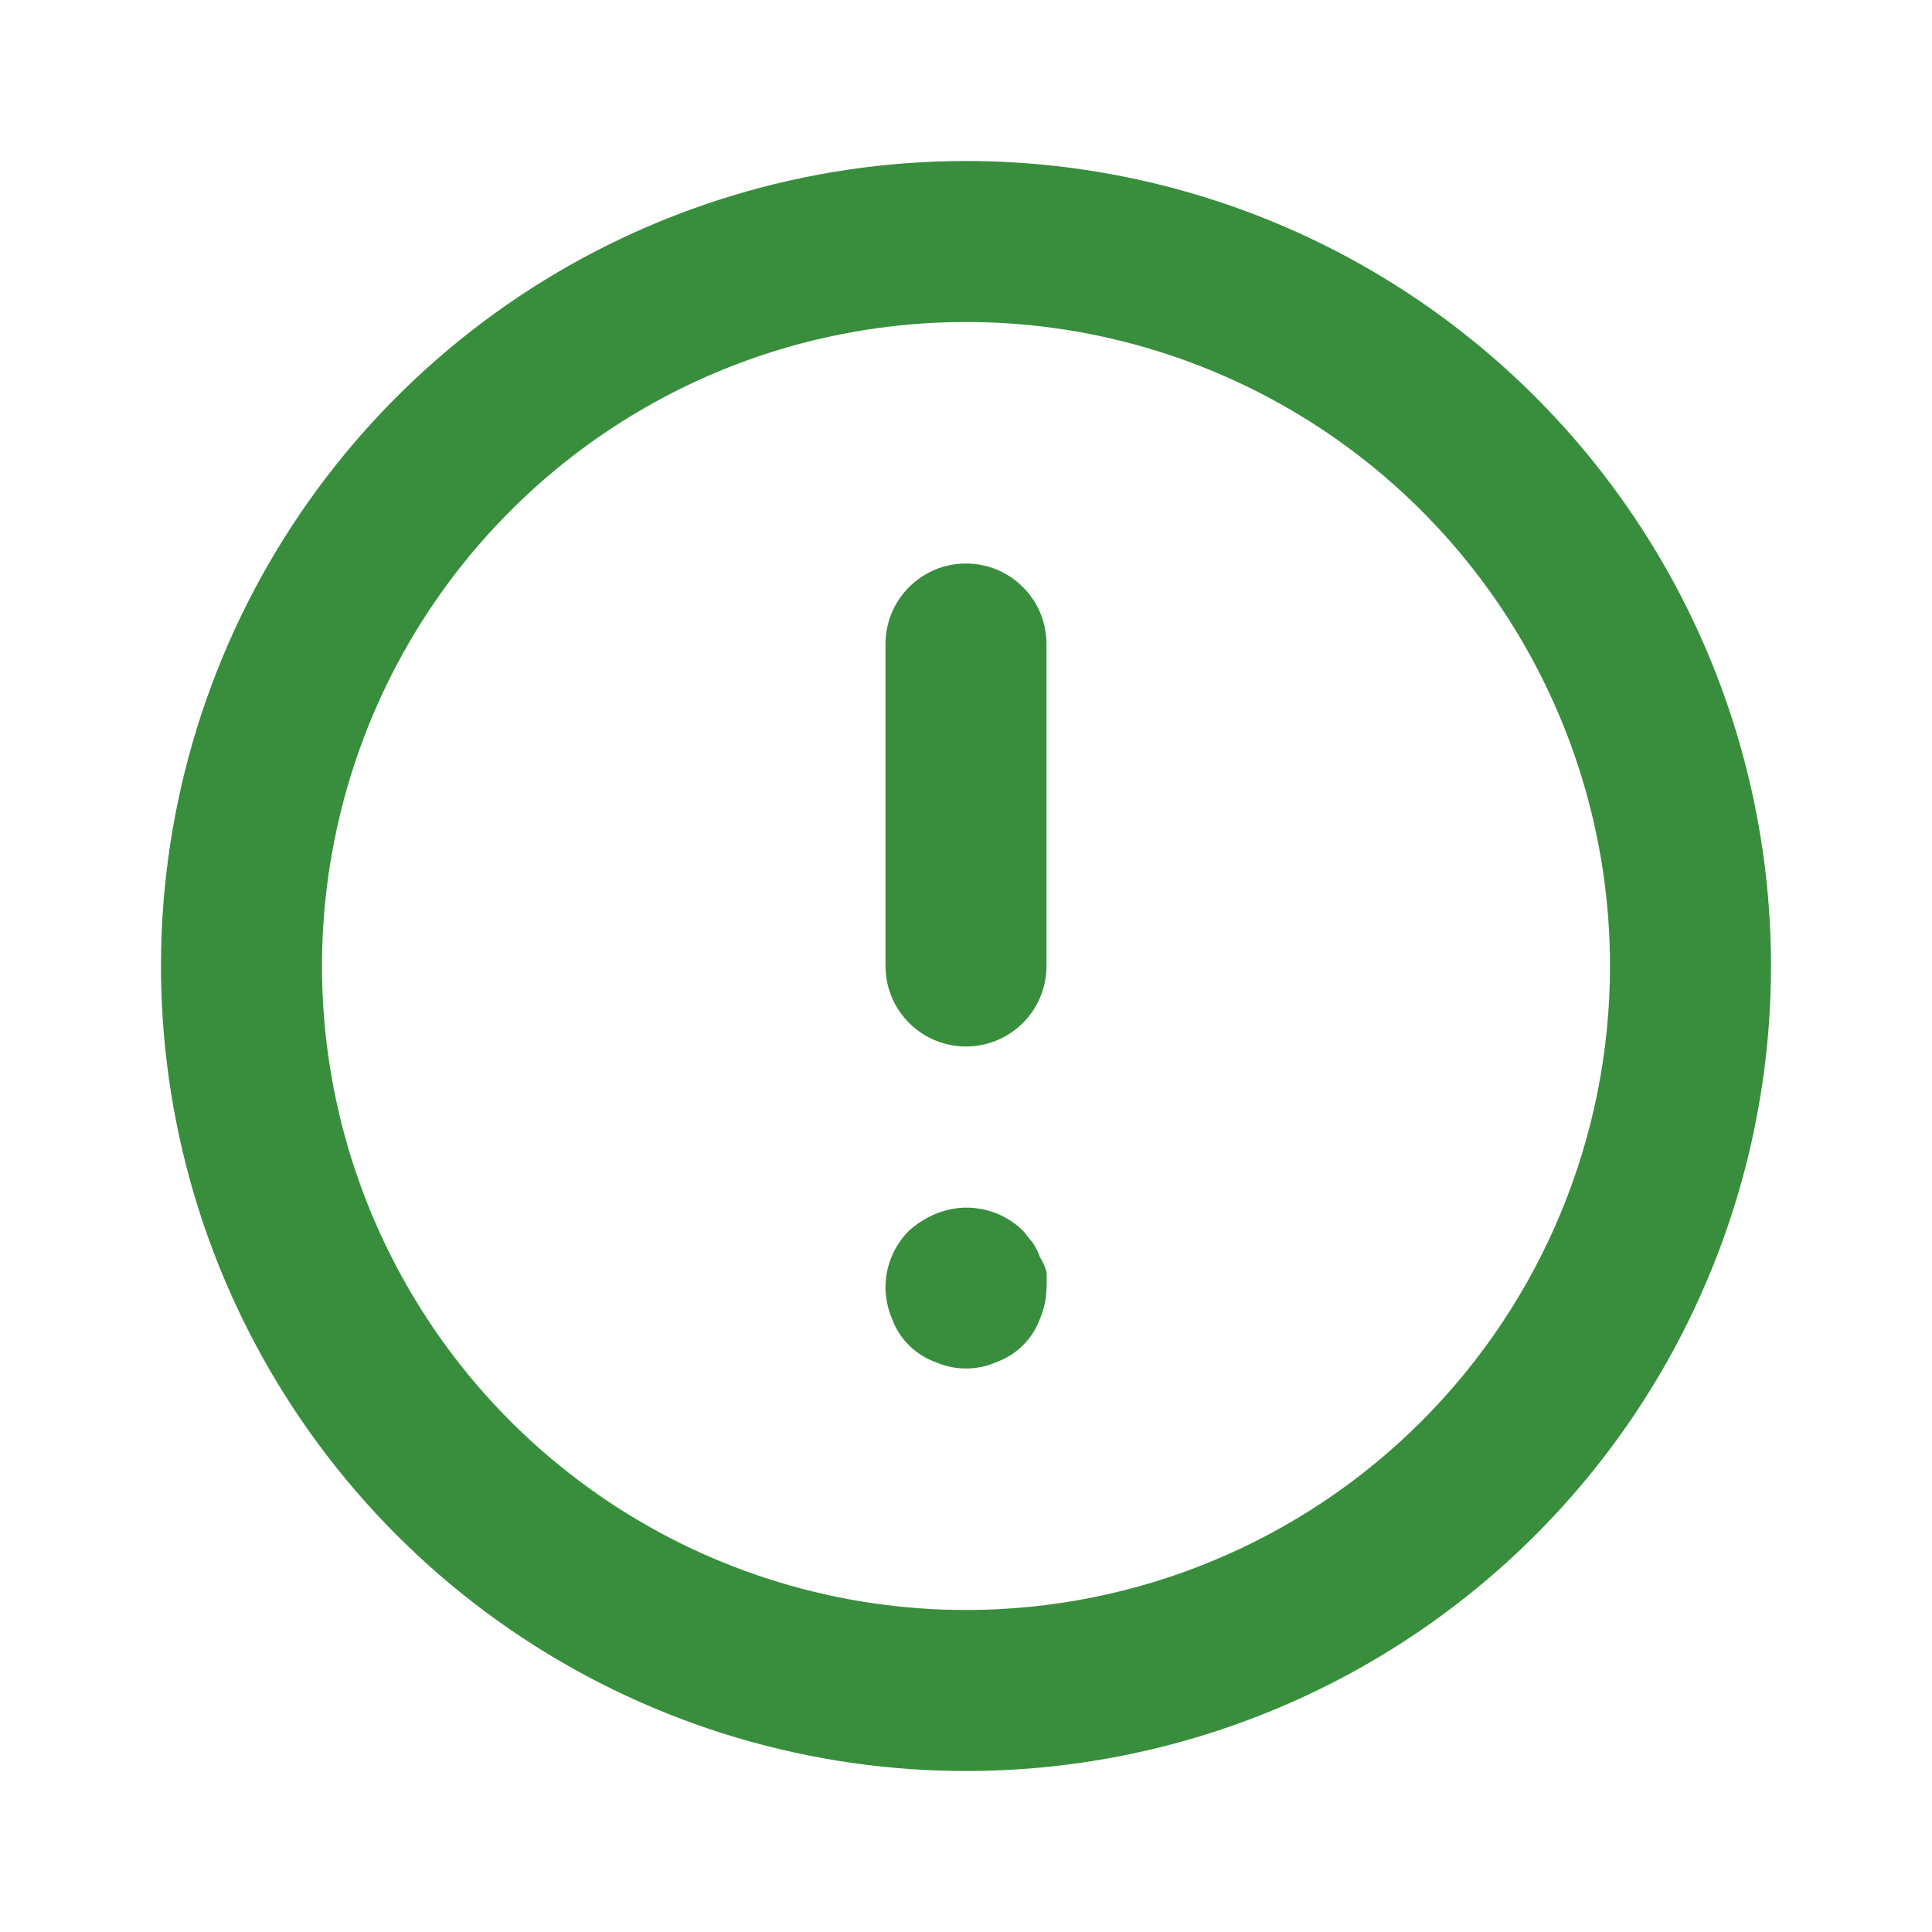
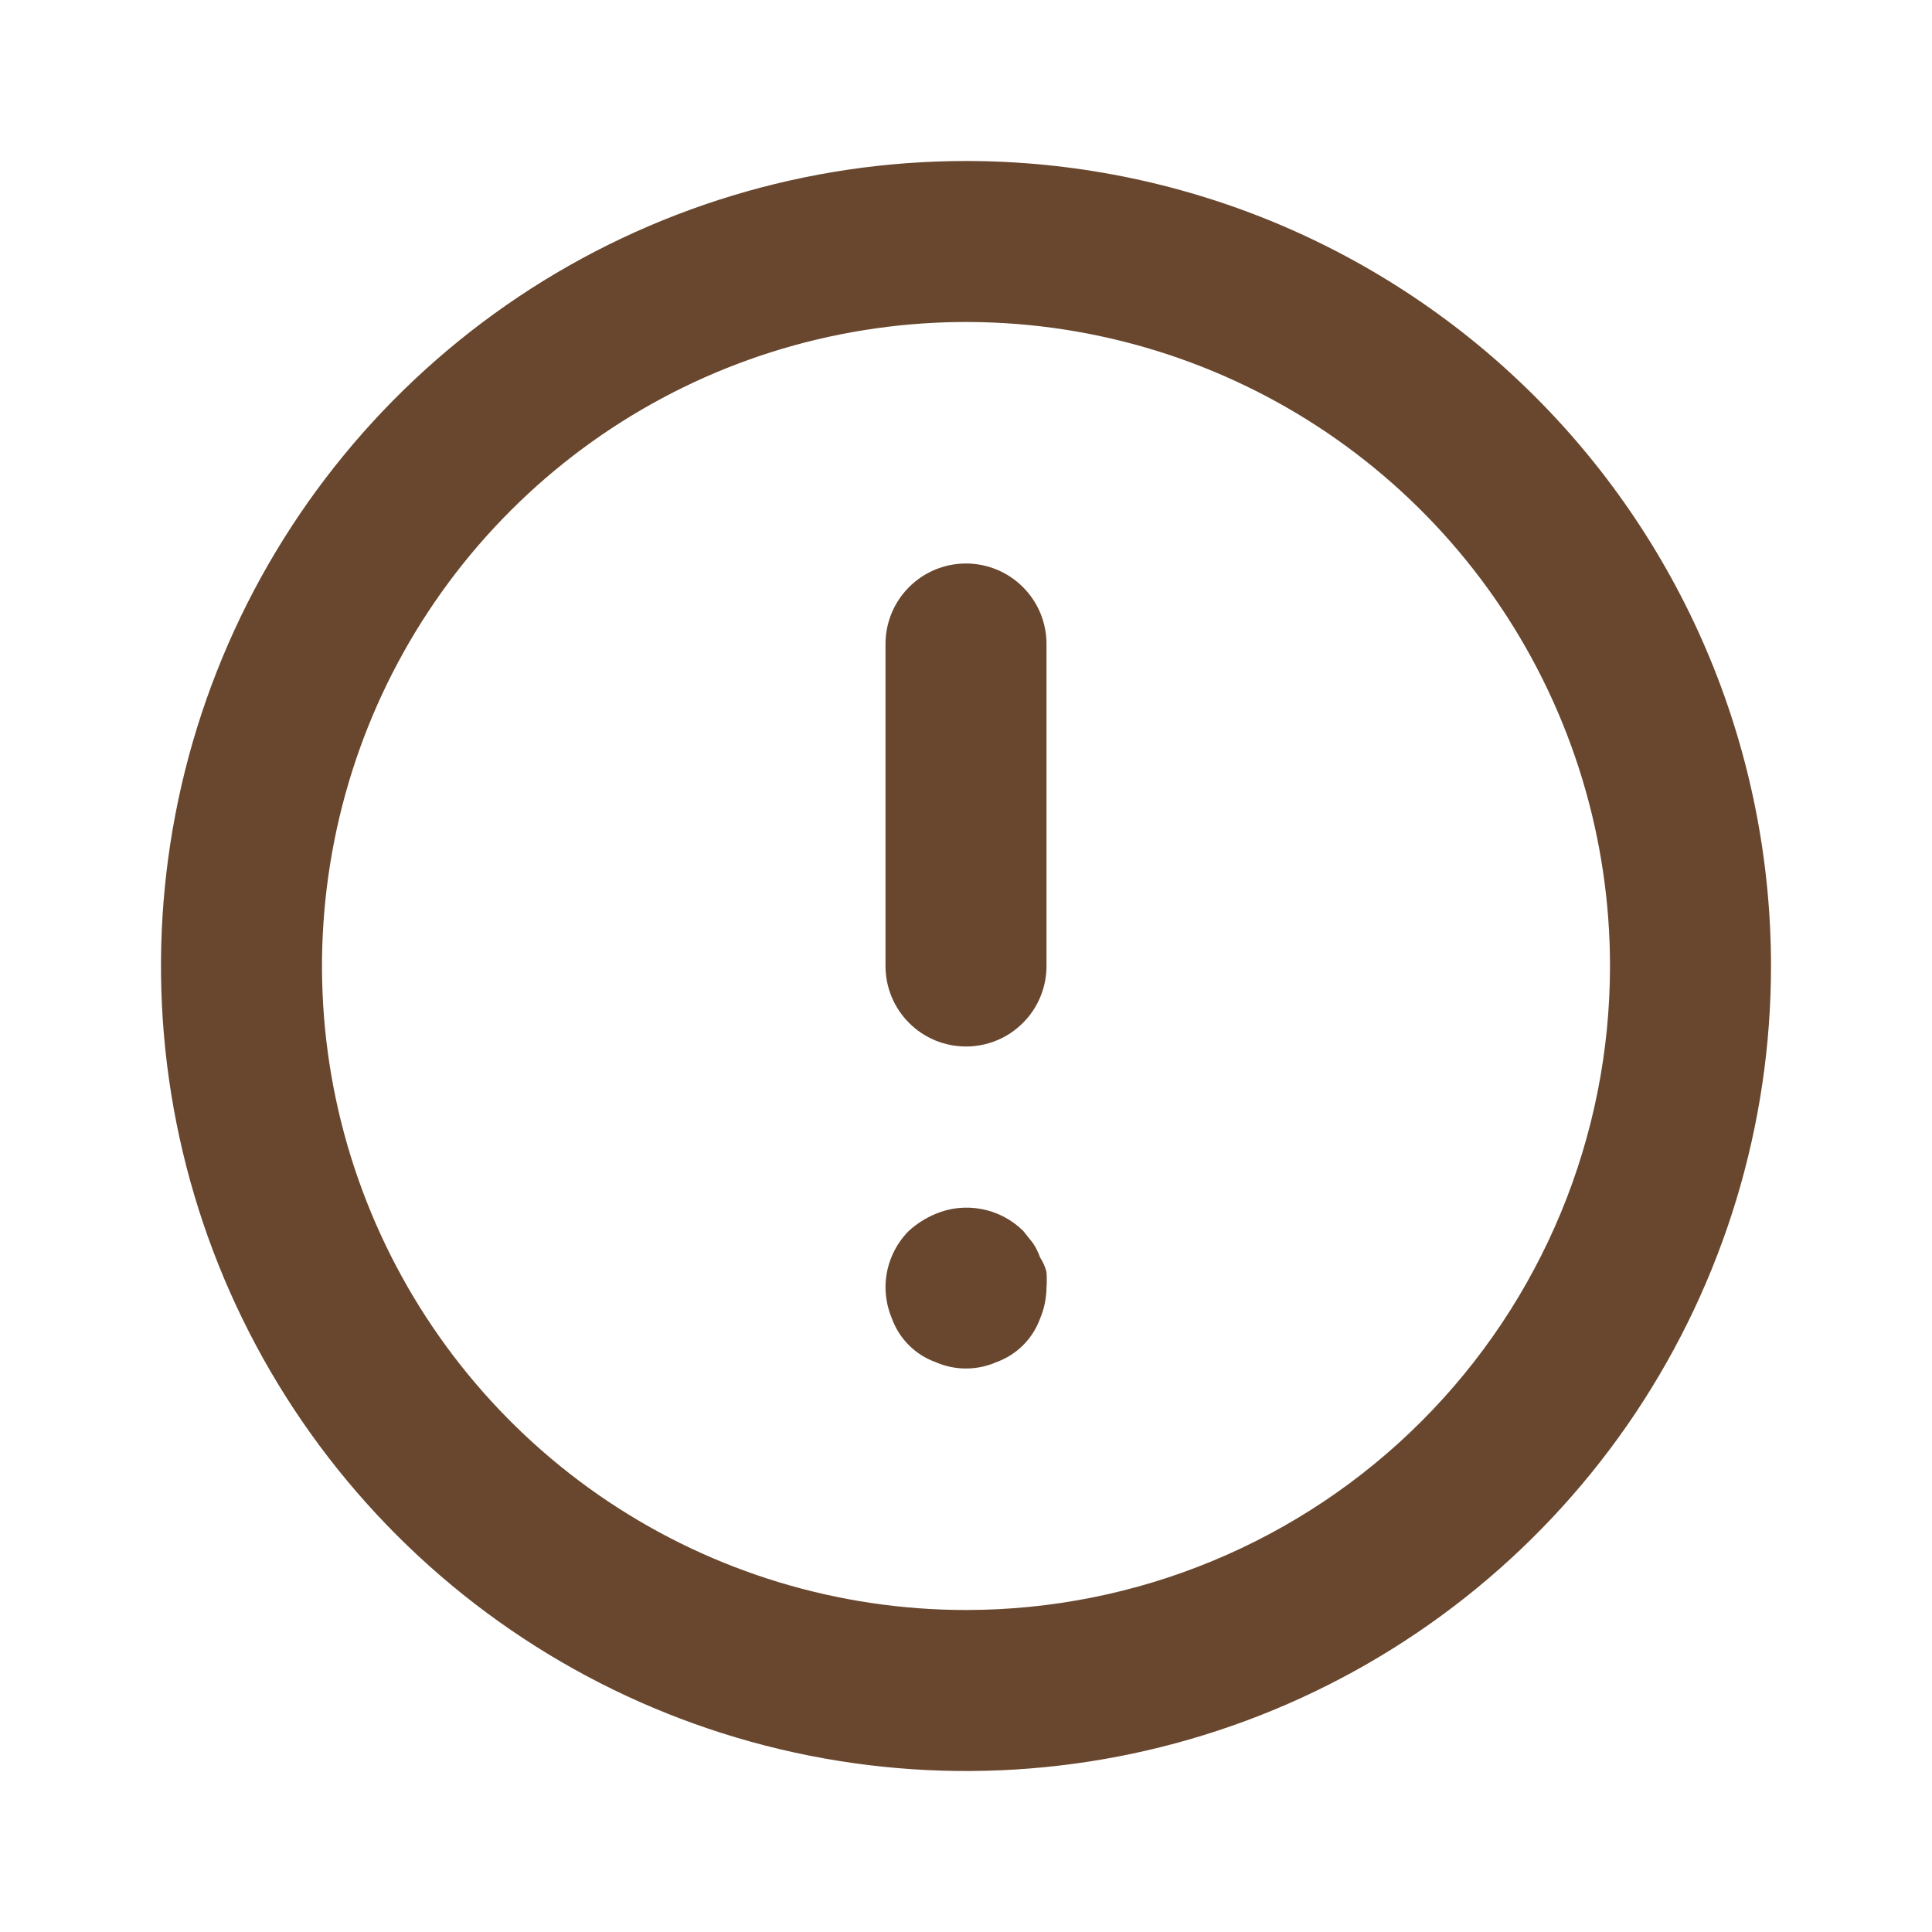
<svg xmlns="http://www.w3.org/2000/svg" width="24" height="24" viewBox="0 0 24 24" fill="none">
  <g id="Exclamation Mark / 24 / Outline">
-     <path id="Vector" d="M12 7C11.735 7 11.48 7.105 11.293 7.293C11.105 7.48 11 7.735 11 8V12C11 12.265 11.105 12.52 11.293 12.707C11.48 12.895 11.735 13 12 13C12.265 13 12.52 12.895 12.707 12.707C12.895 12.52 13 12.265 13 12V8C13 7.735 12.895 7.48 12.707 7.293C12.52 7.105 12.265 7 12 7ZM12.92 15.62C12.898 15.556 12.868 15.496 12.83 15.44L12.71 15.29C12.569 15.151 12.391 15.057 12.197 15.02C12.003 14.982 11.802 15.003 11.62 15.08C11.499 15.131 11.387 15.202 11.29 15.29C11.197 15.383 11.124 15.494 11.074 15.616C11.024 15.738 10.999 15.868 11 16C11.002 16.131 11.029 16.26 11.08 16.38C11.125 16.504 11.197 16.617 11.29 16.71C11.383 16.803 11.496 16.875 11.62 16.92C11.74 16.973 11.869 17 12 17C12.131 17 12.26 16.973 12.38 16.92C12.504 16.875 12.617 16.803 12.71 16.71C12.803 16.617 12.875 16.504 12.92 16.38C12.971 16.26 12.998 16.131 13 16C13.005 15.933 13.005 15.867 13 15.8C12.983 15.736 12.956 15.675 12.92 15.62ZM12 2C10.022 2 8.089 2.586 6.444 3.685C4.8 4.784 3.518 6.346 2.761 8.173C2.004 10 1.806 12.011 2.192 13.951C2.578 15.891 3.53 17.672 4.929 19.071C6.327 20.47 8.109 21.422 10.049 21.808C11.989 22.194 14 21.996 15.827 21.239C17.654 20.482 19.216 19.2 20.315 17.556C21.413 15.911 22 13.978 22 12C22 10.687 21.741 9.386 21.239 8.173C20.736 6.96 20 5.858 19.071 4.929C18.142 4 17.04 3.264 15.827 2.761C14.614 2.259 13.313 2 12 2ZM12 20C10.418 20 8.871 19.531 7.555 18.652C6.24 17.773 5.214 16.523 4.609 15.062C4.003 13.6 3.845 11.991 4.154 10.439C4.462 8.887 5.224 7.462 6.343 6.343C7.462 5.224 8.887 4.462 10.439 4.154C11.991 3.845 13.6 4.003 15.062 4.609C16.523 5.214 17.773 6.24 18.652 7.555C19.531 8.871 20 10.418 20 12C20 14.122 19.157 16.157 17.657 17.657C16.157 19.157 14.122 20 12 20Z" fill="#388E3C" />
+     <path id="Vector" d="M12 7C11.735 7 11.48 7.105 11.293 7.293C11.105 7.48 11 7.735 11 8V12C11 12.265 11.105 12.52 11.293 12.707C11.48 12.895 11.735 13 12 13C12.265 13 12.52 12.895 12.707 12.707C12.895 12.52 13 12.265 13 12V8C13 7.735 12.895 7.48 12.707 7.293C12.52 7.105 12.265 7 12 7ZM12.92 15.62C12.898 15.556 12.868 15.496 12.83 15.44L12.71 15.29C12.569 15.151 12.391 15.057 12.197 15.02C12.003 14.982 11.802 15.003 11.62 15.08C11.499 15.131 11.387 15.202 11.29 15.29C11.197 15.383 11.124 15.494 11.074 15.616C11.024 15.738 10.999 15.868 11 16C11.002 16.131 11.029 16.26 11.08 16.38C11.125 16.504 11.197 16.617 11.29 16.71C11.383 16.803 11.496 16.875 11.62 16.92C11.74 16.973 11.869 17 12 17C12.131 17 12.26 16.973 12.38 16.92C12.504 16.875 12.617 16.803 12.71 16.71C12.803 16.617 12.875 16.504 12.92 16.38C12.971 16.26 12.998 16.131 13 16C13.005 15.933 13.005 15.867 13 15.8C12.983 15.736 12.956 15.675 12.92 15.62ZM12 2C10.022 2 8.089 2.586 6.444 3.685C4.8 4.784 3.518 6.346 2.761 8.173C2.004 10 1.806 12.011 2.192 13.951C2.578 15.891 3.53 17.672 4.929 19.071C6.327 20.47 8.109 21.422 10.049 21.808C11.989 22.194 14 21.996 15.827 21.239C17.654 20.482 19.216 19.2 20.315 17.556C21.413 15.911 22 13.978 22 12C22 10.687 21.741 9.386 21.239 8.173C20.736 6.96 20 5.858 19.071 4.929C18.142 4 17.04 3.264 15.827 2.761C14.614 2.259 13.313 2 12 2ZM12 20C10.418 20 8.871 19.531 7.555 18.652C6.24 17.773 5.214 16.523 4.609 15.062C4.003 13.6 3.845 11.991 4.154 10.439C4.462 8.887 5.224 7.462 6.343 6.343C7.462 5.224 8.887 4.462 10.439 4.154C11.991 3.845 13.6 4.003 15.062 4.609C16.523 5.214 17.773 6.24 18.652 7.555C19.531 8.871 20 10.418 20 12C20 14.122 19.157 16.157 17.657 17.657C16.157 19.157 14.122 20 12 20Z" fill="#69472E" />
  </g>
</svg>
